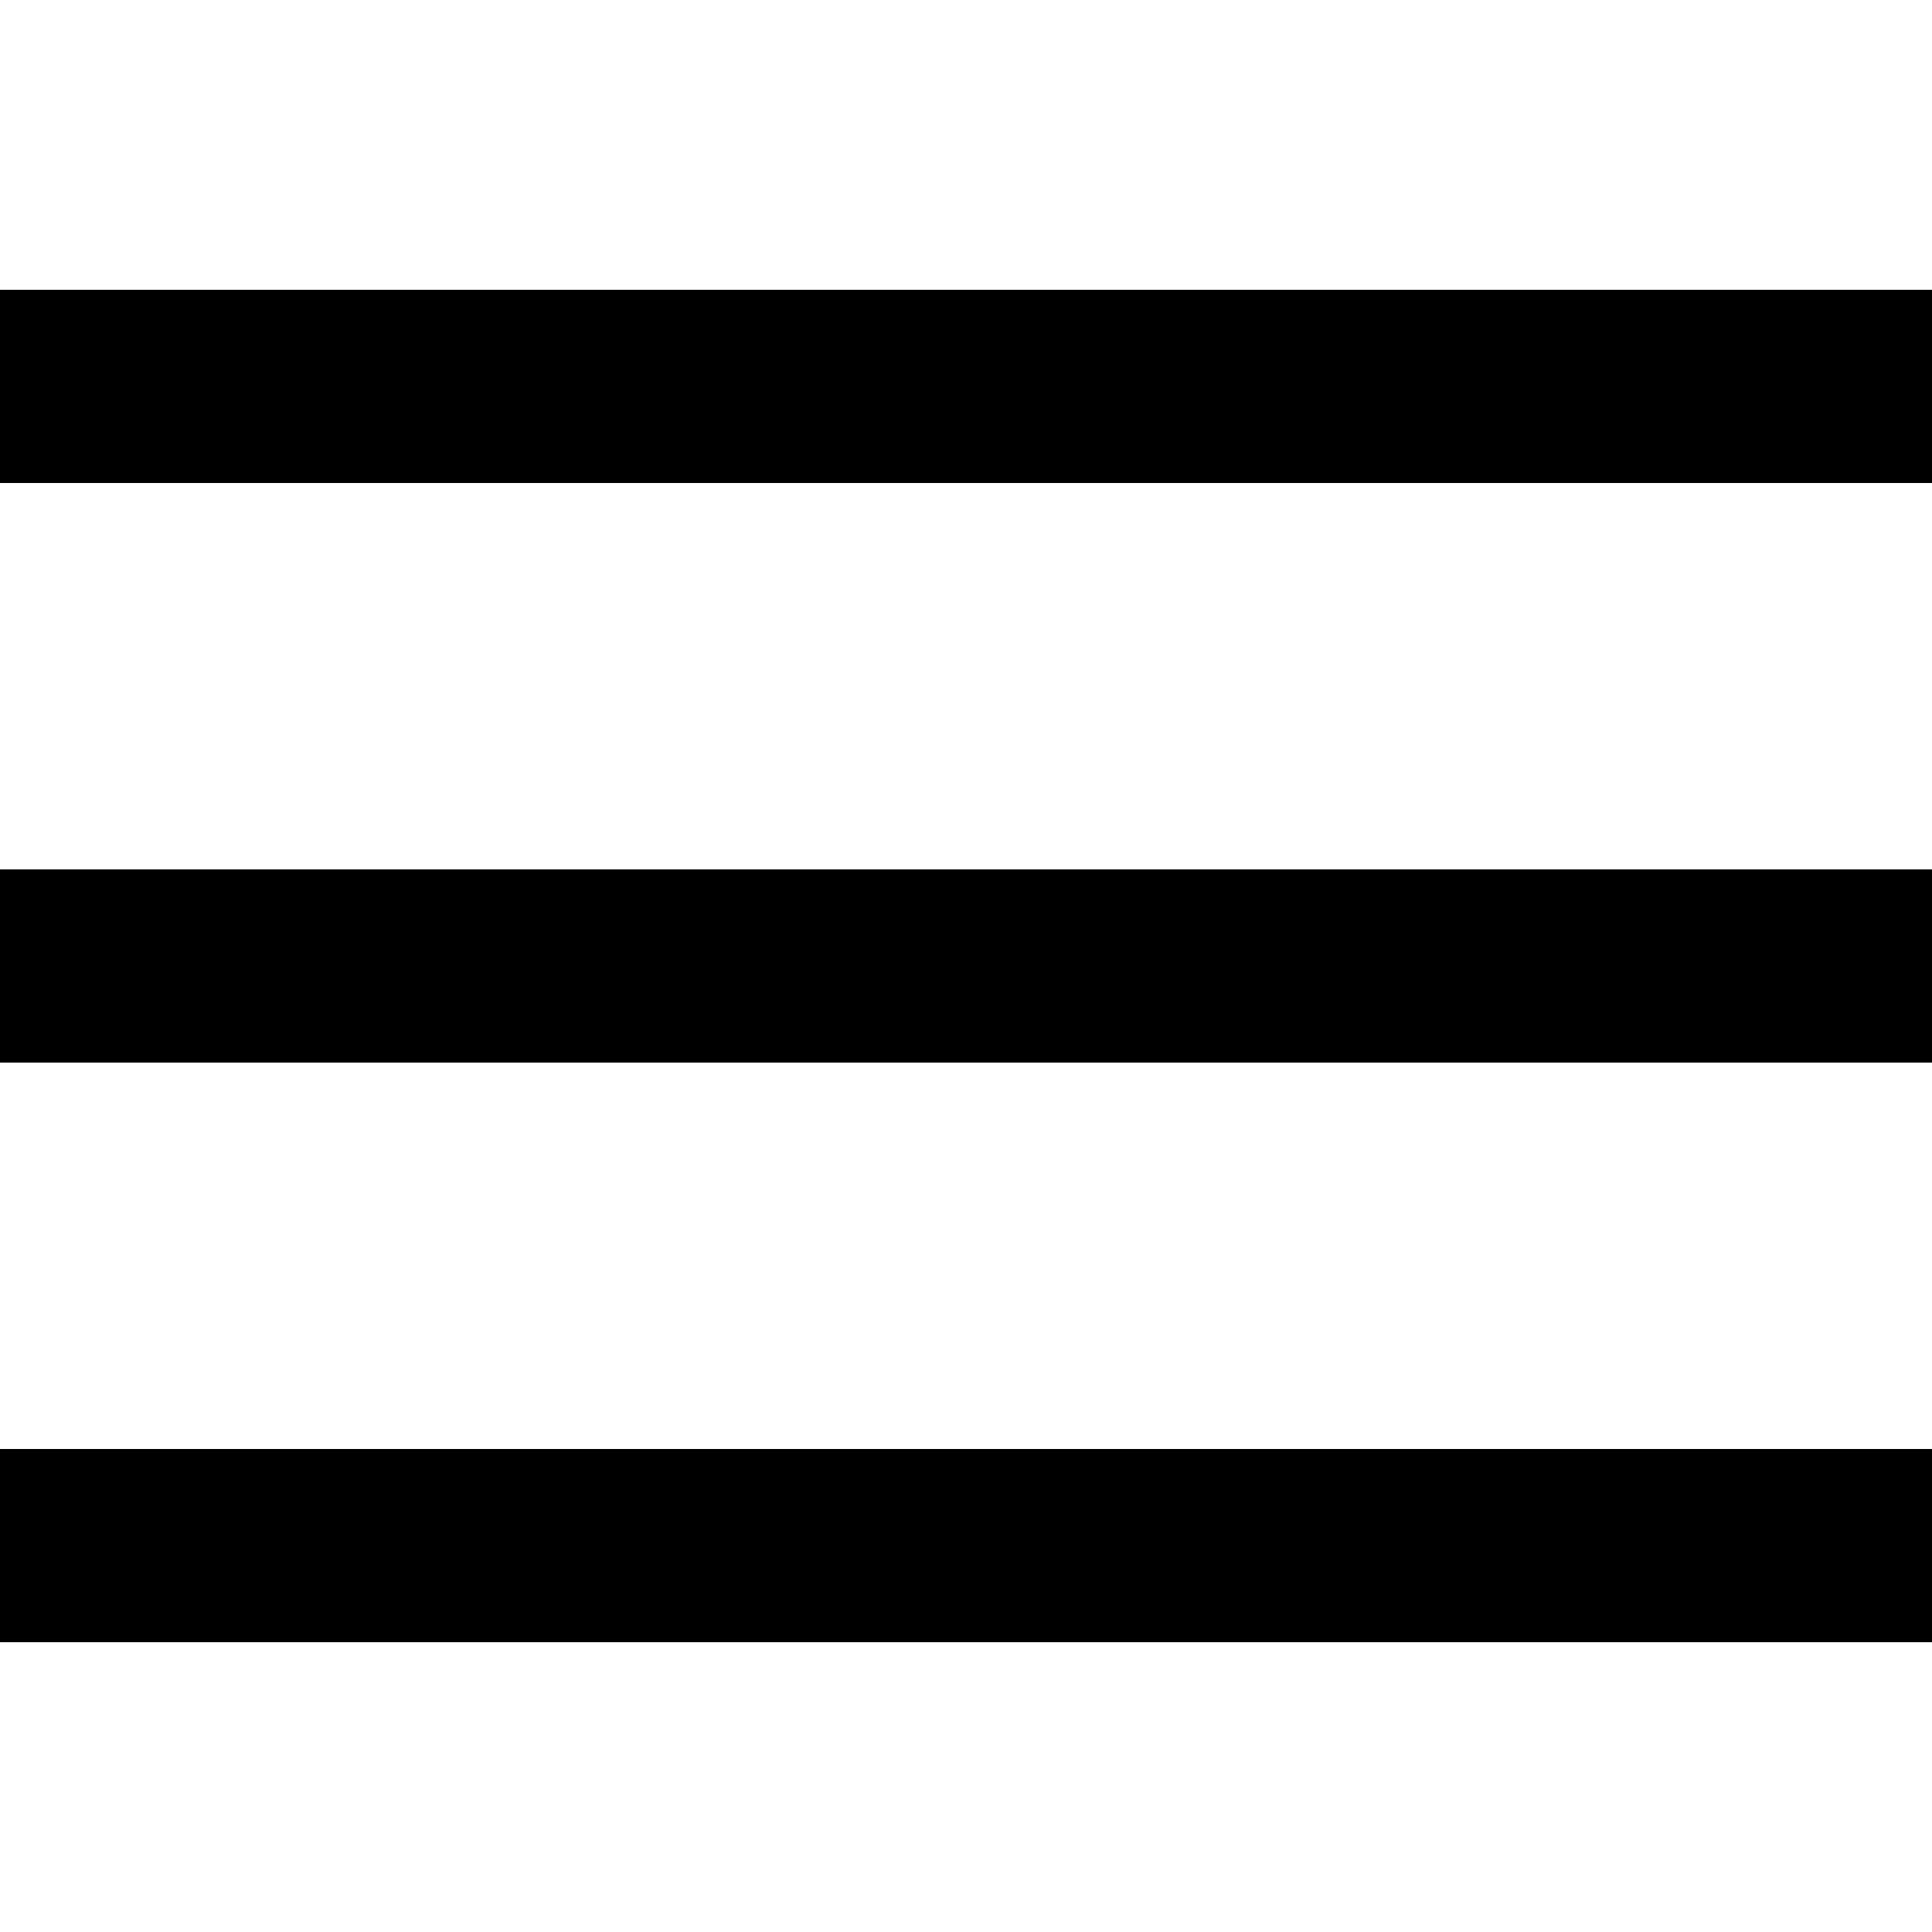
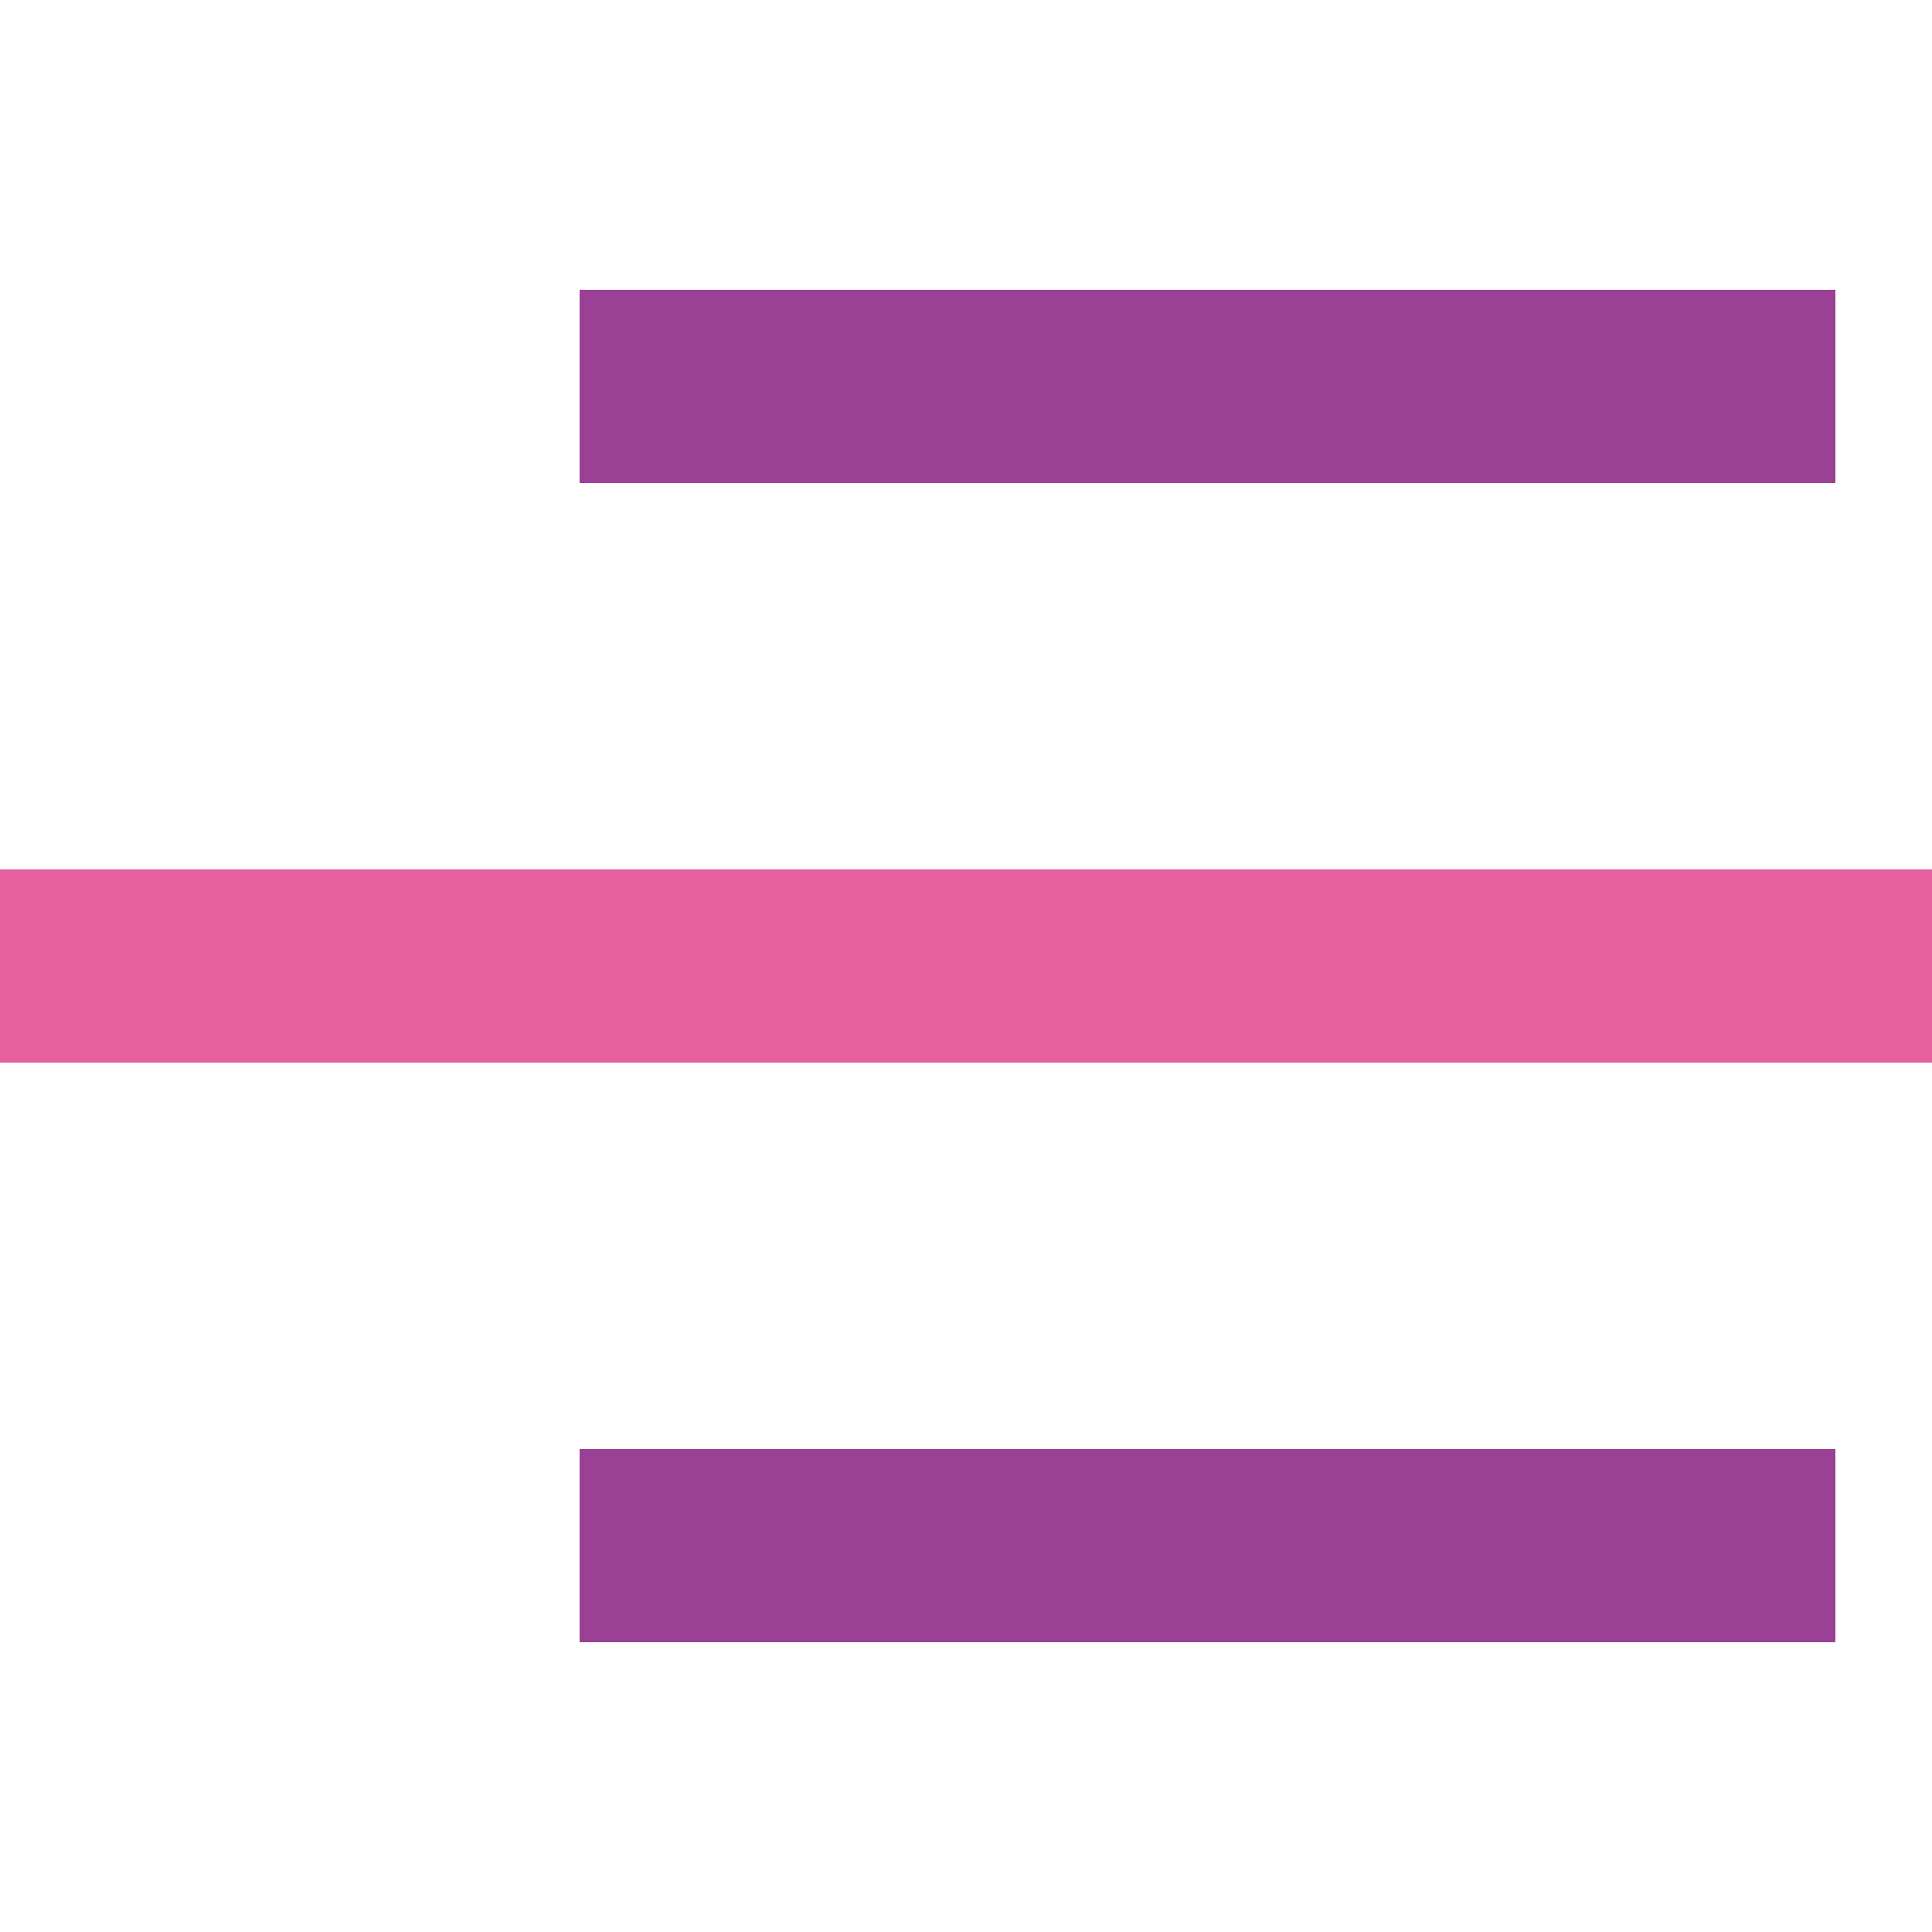
<svg xmlns="http://www.w3.org/2000/svg" x="0" y="0" width="100" height="100" viewBox="0 0 100 100">
-   <rect y="15" width="100" height="10" />
-   <rect y="45" width="100" height="10" />
-   <rect y="75" width="100" height="10" />
+   <rect x="30" y="15" width="65" height="10" fill="#9A4195" />
+   <rect x="0" y="45" width="100" height="10" fill="#E6609D" />
+   <rect x="30" y="75" width="65" height="10" fill="#9A4195" />
</svg>
